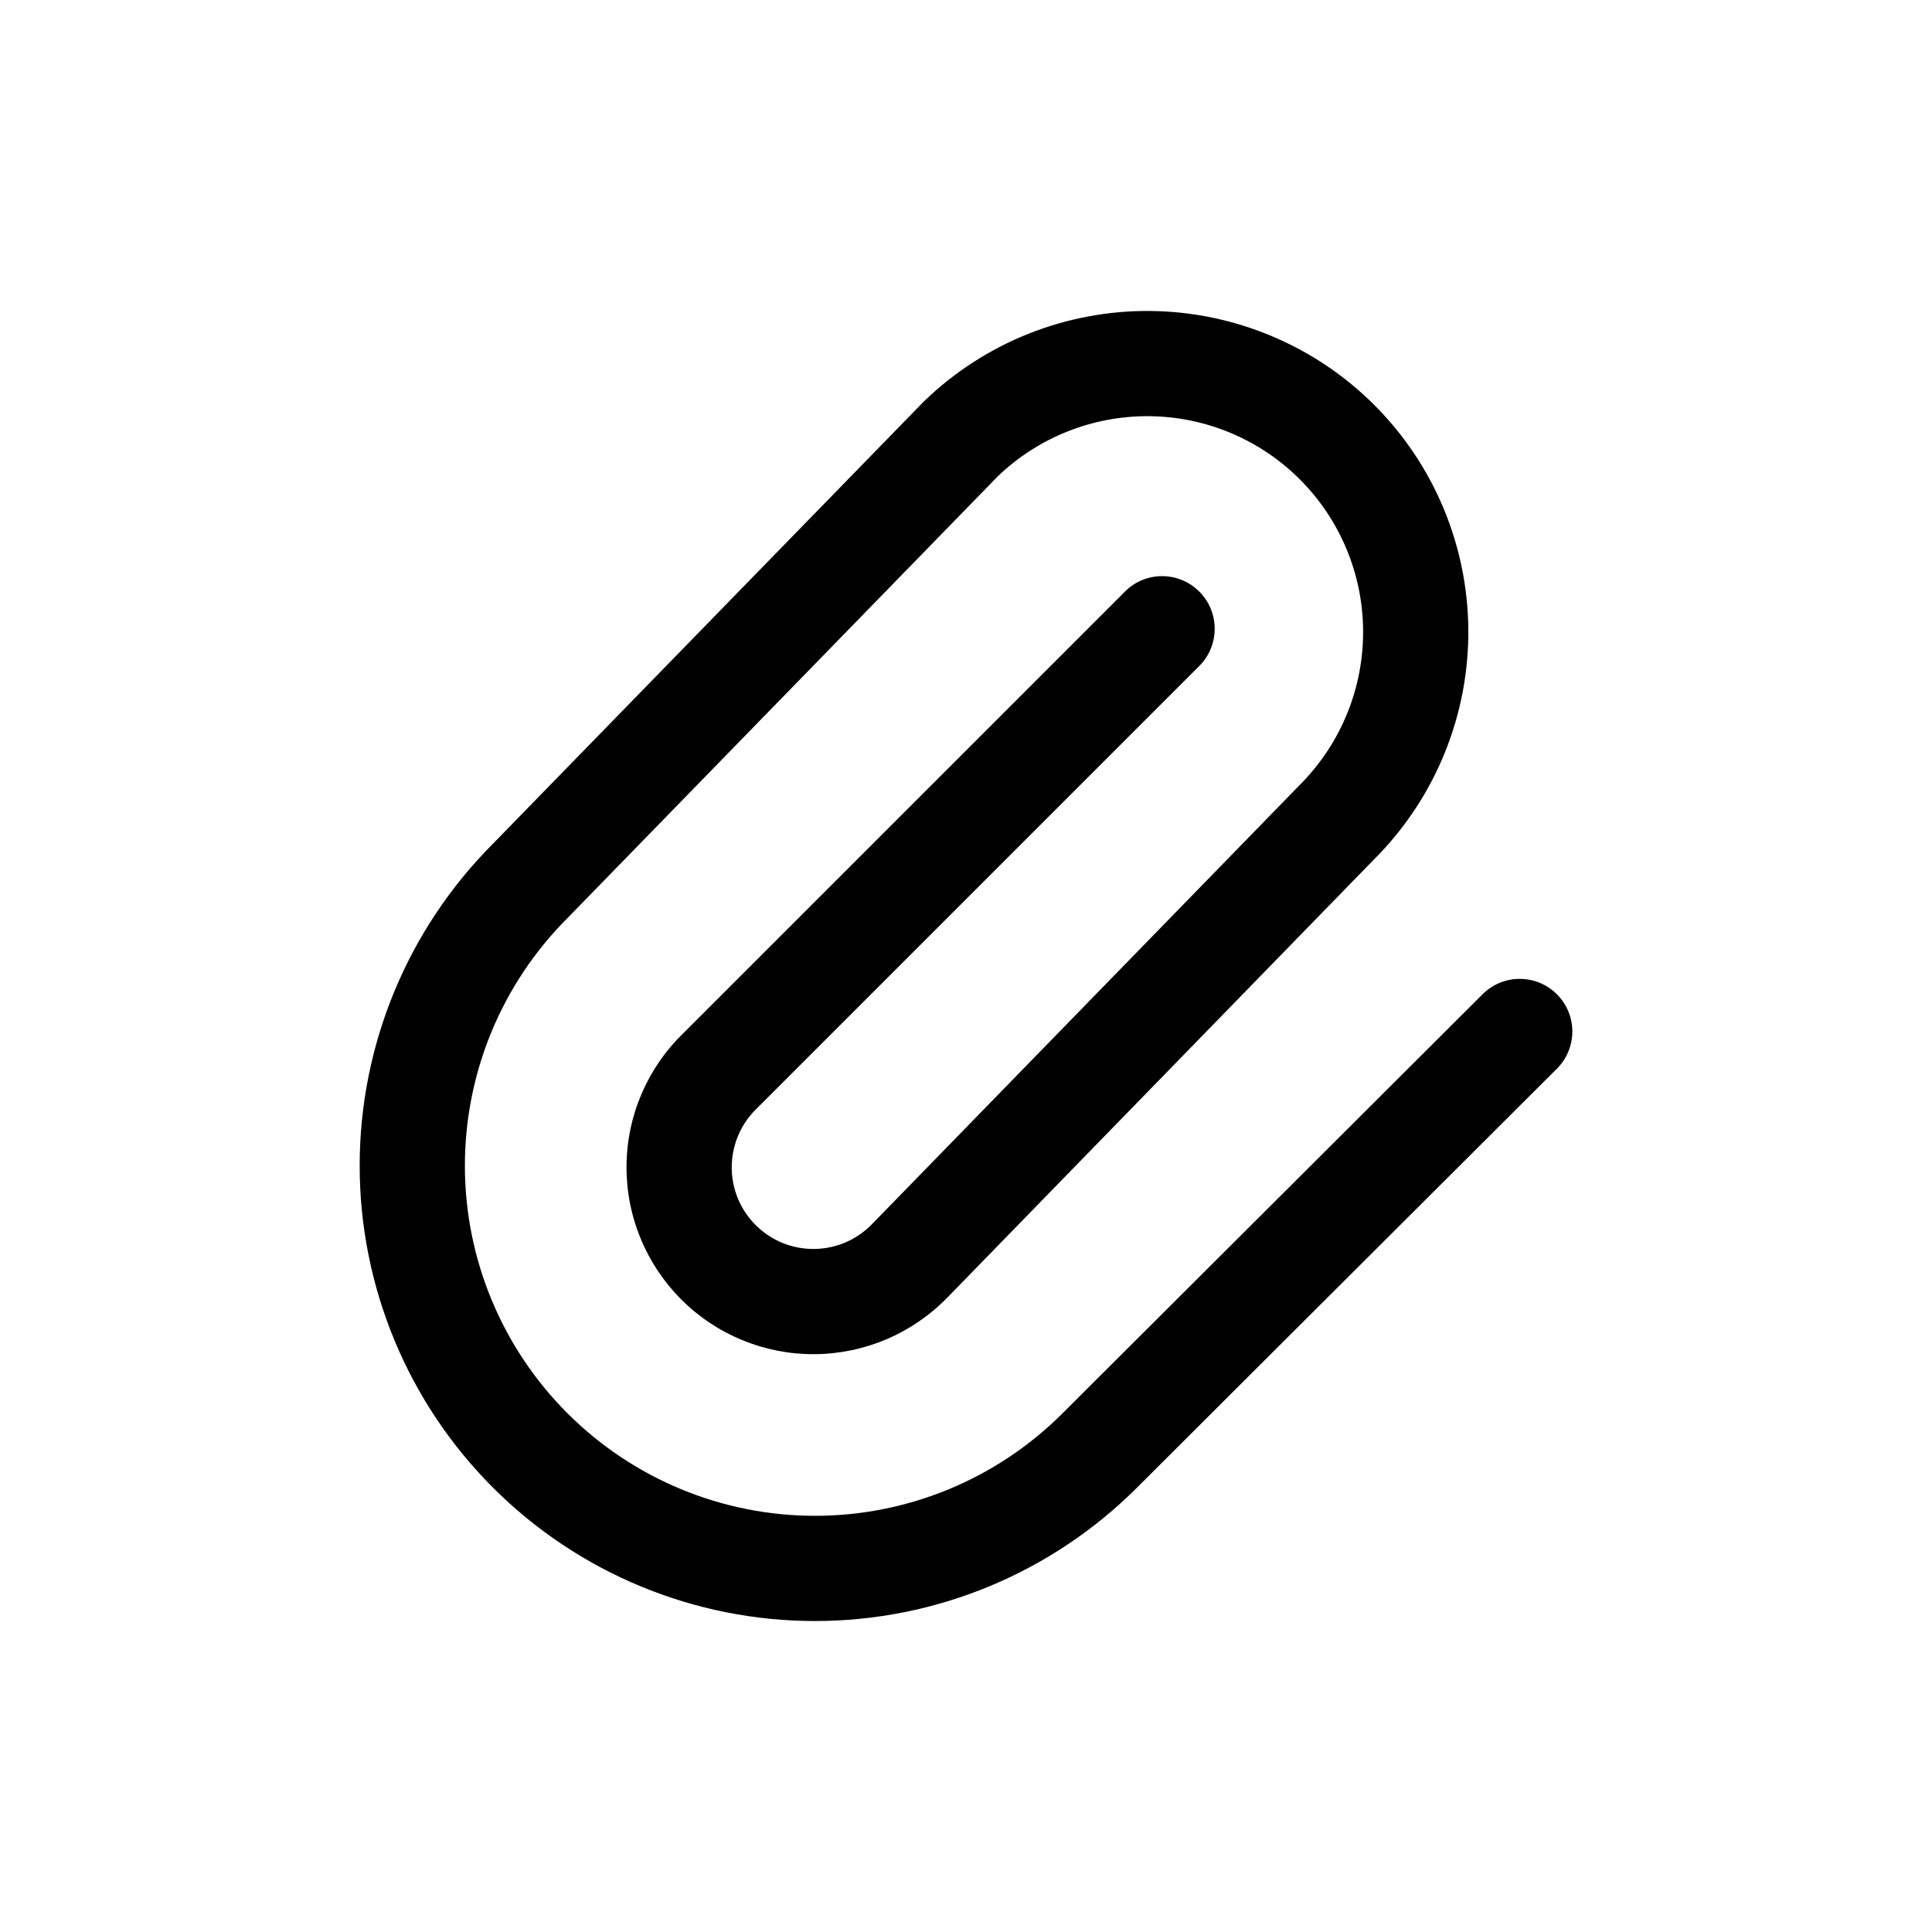
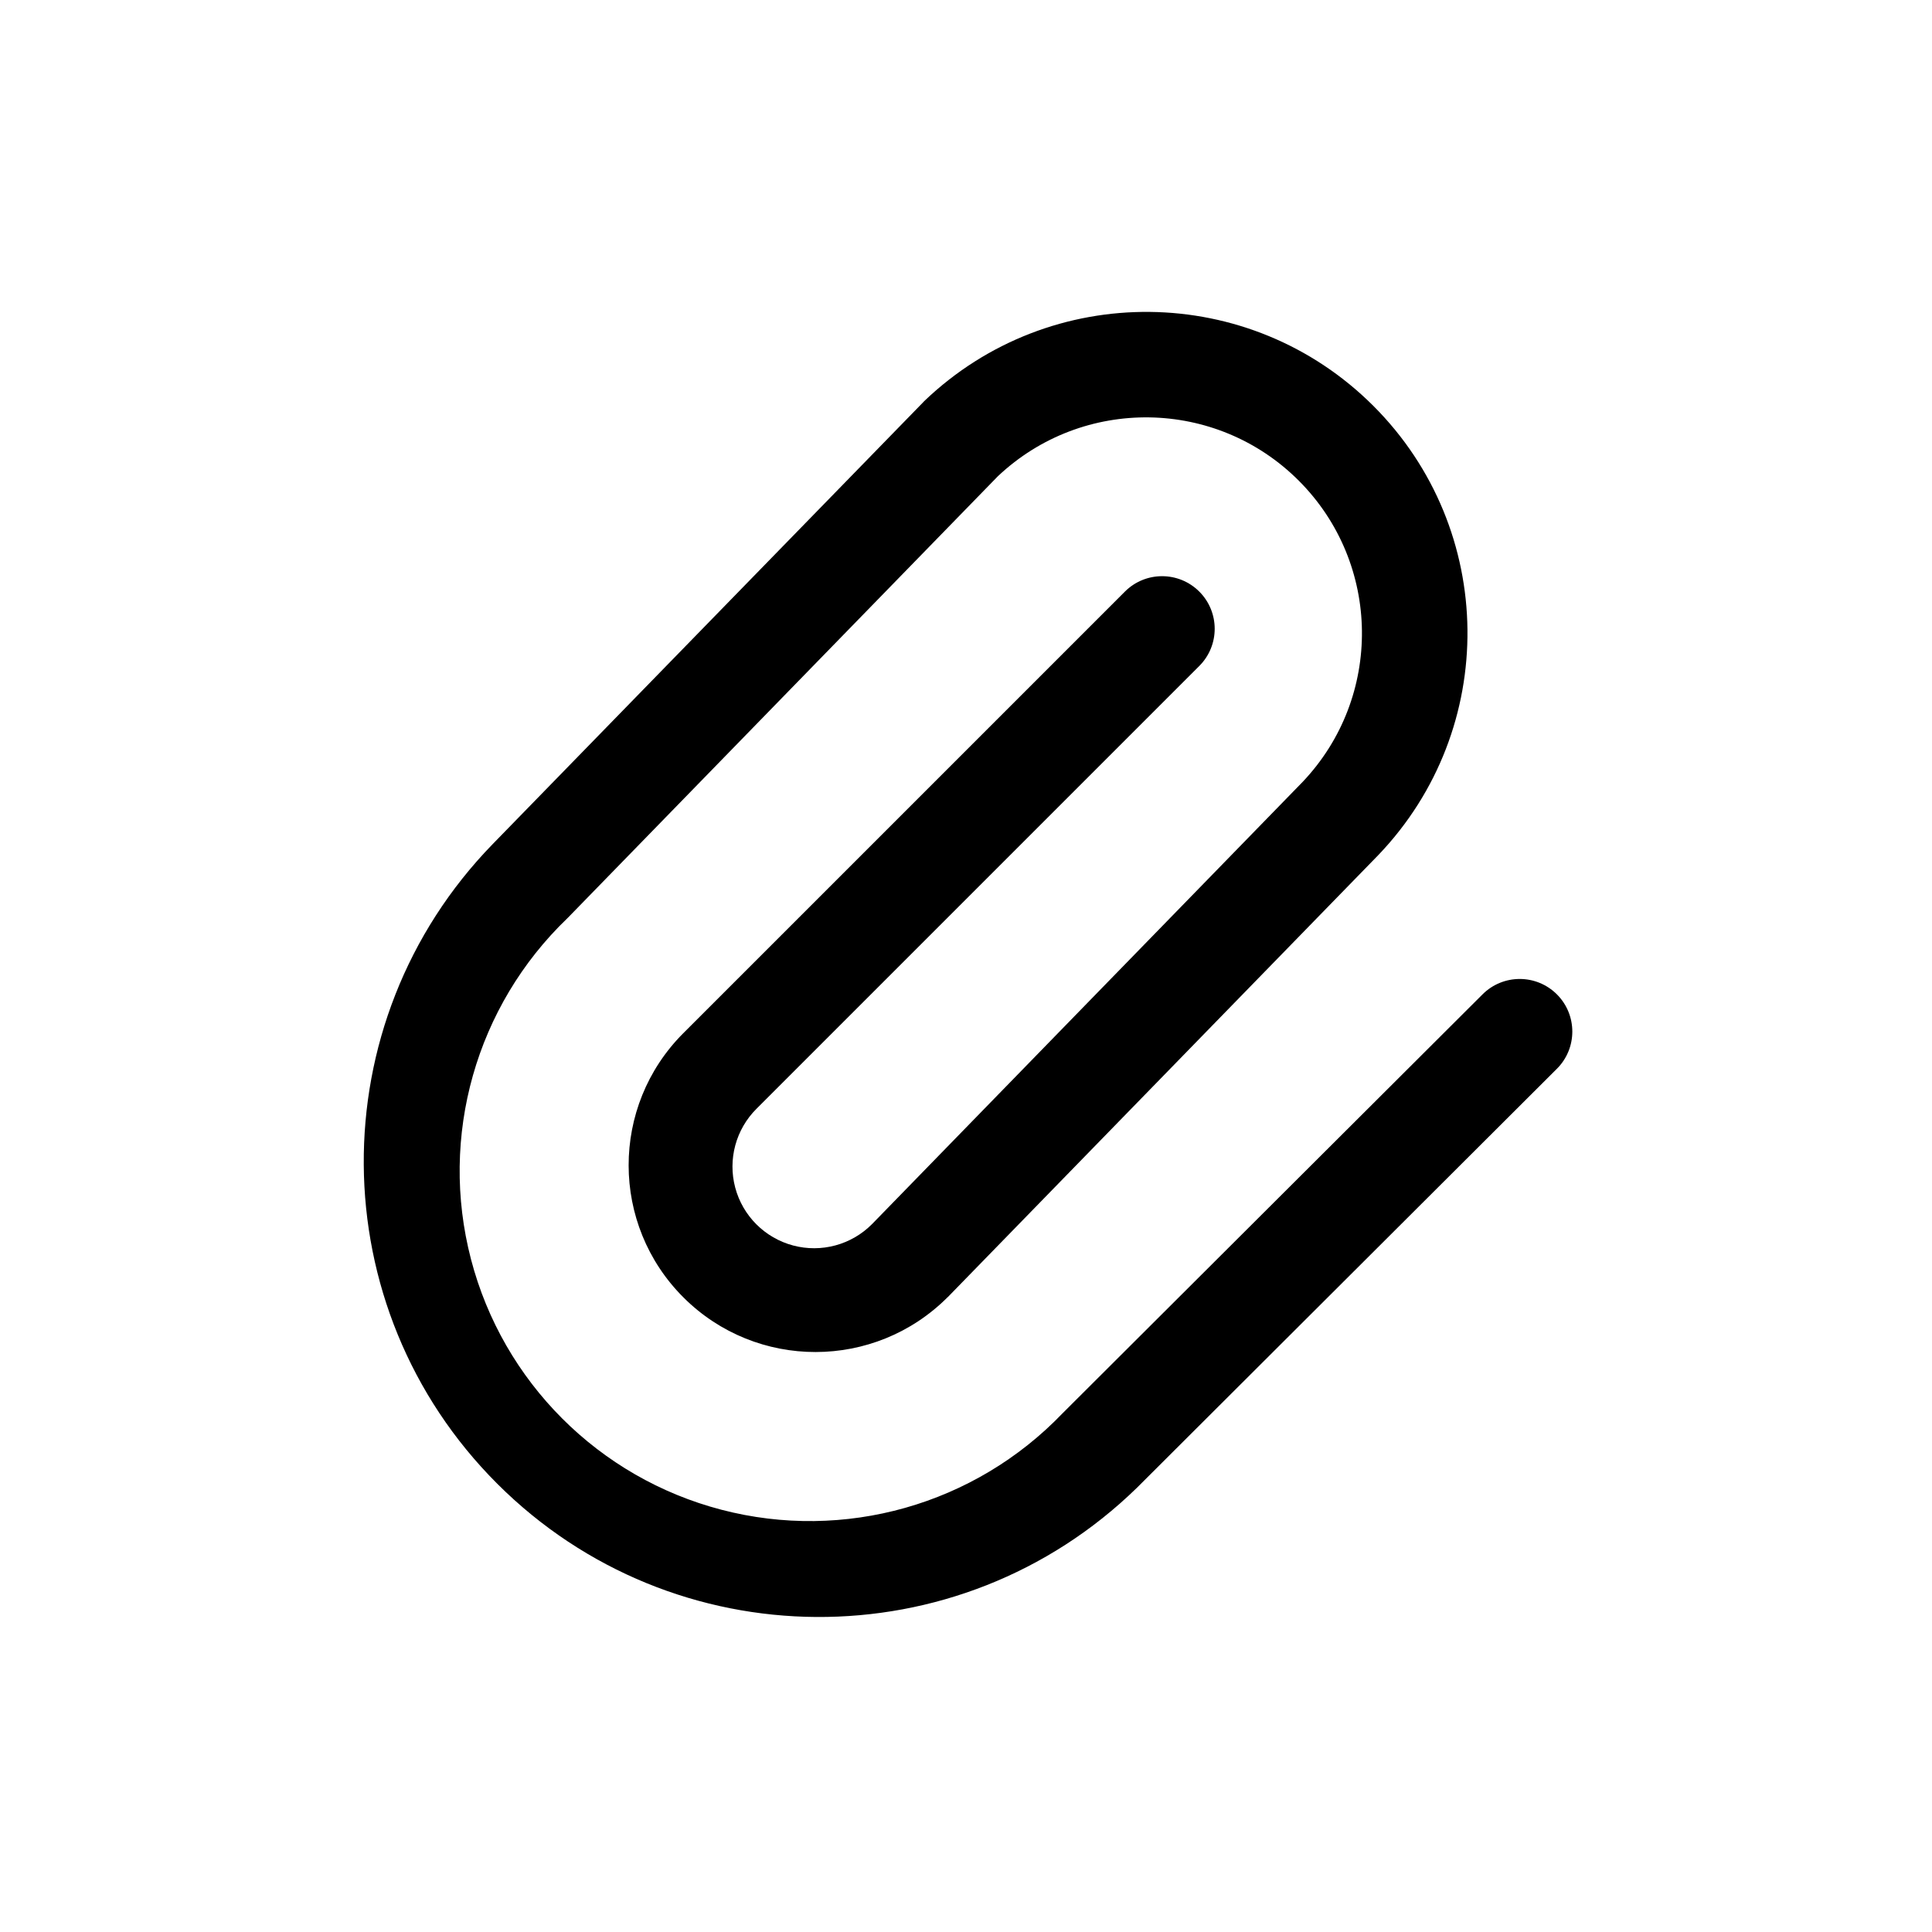
- <svg xmlns="http://www.w3.org/2000/svg" viewBox="0 0 24 24" role="presentation" aria-hidden="true">
-   <path fill-rule="evenodd" clip-rule="evenodd" d="M11.481 4.983C12.233 4.256 13.241 3.854 14.287 3.863C15.332 3.873 16.333 4.292 17.072 5.031C17.812 5.771 18.231 6.771 18.24 7.817C18.249 8.863 17.847 9.87 17.121 10.623L17.119 10.624L11.773 16.114C11.773 16.114 11.772 16.114 11.772 16.115C11.558 16.336 11.302 16.512 11.02 16.634C10.736 16.755 10.432 16.819 10.124 16.822C9.816 16.825 9.51 16.766 9.225 16.649C8.94 16.533 8.68 16.36 8.462 16.142C8.245 15.924 8.072 15.665 7.956 15.38C7.839 15.095 7.78 14.789 7.783 14.481C7.785 14.173 7.849 13.868 7.971 13.585C8.092 13.304 8.267 13.049 8.487 12.836L13.974 7.349C14.229 7.093 14.643 7.093 14.898 7.349C15.153 7.604 15.153 8.018 14.898 8.273L9.407 13.764L9.399 13.772C9.302 13.865 9.225 13.977 9.172 14.101C9.119 14.225 9.091 14.358 9.09 14.492C9.088 14.627 9.114 14.761 9.165 14.885C9.216 15.01 9.291 15.123 9.387 15.218C9.482 15.313 9.595 15.389 9.72 15.44C9.844 15.491 9.978 15.516 10.112 15.515C10.247 15.514 10.38 15.486 10.504 15.433C10.628 15.38 10.739 15.303 10.833 15.206L10.835 15.204L16.181 9.715C16.181 9.714 16.181 9.714 16.182 9.714C16.669 9.208 16.939 8.531 16.933 7.828C16.927 7.125 16.645 6.453 16.148 5.956C15.651 5.458 14.978 5.176 14.275 5.17C13.575 5.164 12.901 5.432 12.396 5.916L7.055 11.399L7.049 11.405C6.233 12.221 5.775 13.327 5.775 14.481C5.775 15.634 6.233 16.741 7.049 17.556C7.864 18.372 8.971 18.83 10.124 18.83C11.278 18.83 12.384 18.372 13.2 17.556L18.417 12.351C18.672 12.096 19.086 12.096 19.341 12.352C19.596 12.607 19.596 13.021 19.34 13.276L14.124 18.48C14.124 18.48 14.124 18.48 14.124 18.48C13.063 19.541 11.624 20.137 10.124 20.137C8.624 20.137 7.185 19.541 6.124 18.48C5.064 17.42 4.468 15.981 4.468 14.481C4.468 12.982 5.063 11.545 6.121 10.484L11.467 4.997C11.472 4.992 11.476 4.987 11.481 4.983Z" fill="currentColor" />
+ <svg xmlns="http://www.w3.org/2000/svg" aria-hidden="true" viewBox="0 0 24 24">
+   <path fill="currentColor" fill-rule="evenodd" d="M11.481 4.983a3.989 3.989 0 0 1 5.64 5.64l-.002.002-5.346 5.489h-.001a2.32 2.32 0 1 1-3.285-3.278l5.487-5.487a.653.653 0 1 1 .924.924l-5.49 5.49-.009.009a1.014 1.014 0 1 0 1.434 1.434l.002-.002 5.346-5.49a2.682 2.682 0 0 0-3.785-3.798L7.055 11.4l-.006.006a4.35 4.35 0 1 0 6.15 6.151l5.218-5.205a.653.653 0 0 1 .923.925l-5.216 5.204a5.657 5.657 0 0 1-8.003-7.996l5.346-5.487z" clip-rule="evenodd" />
</svg>
